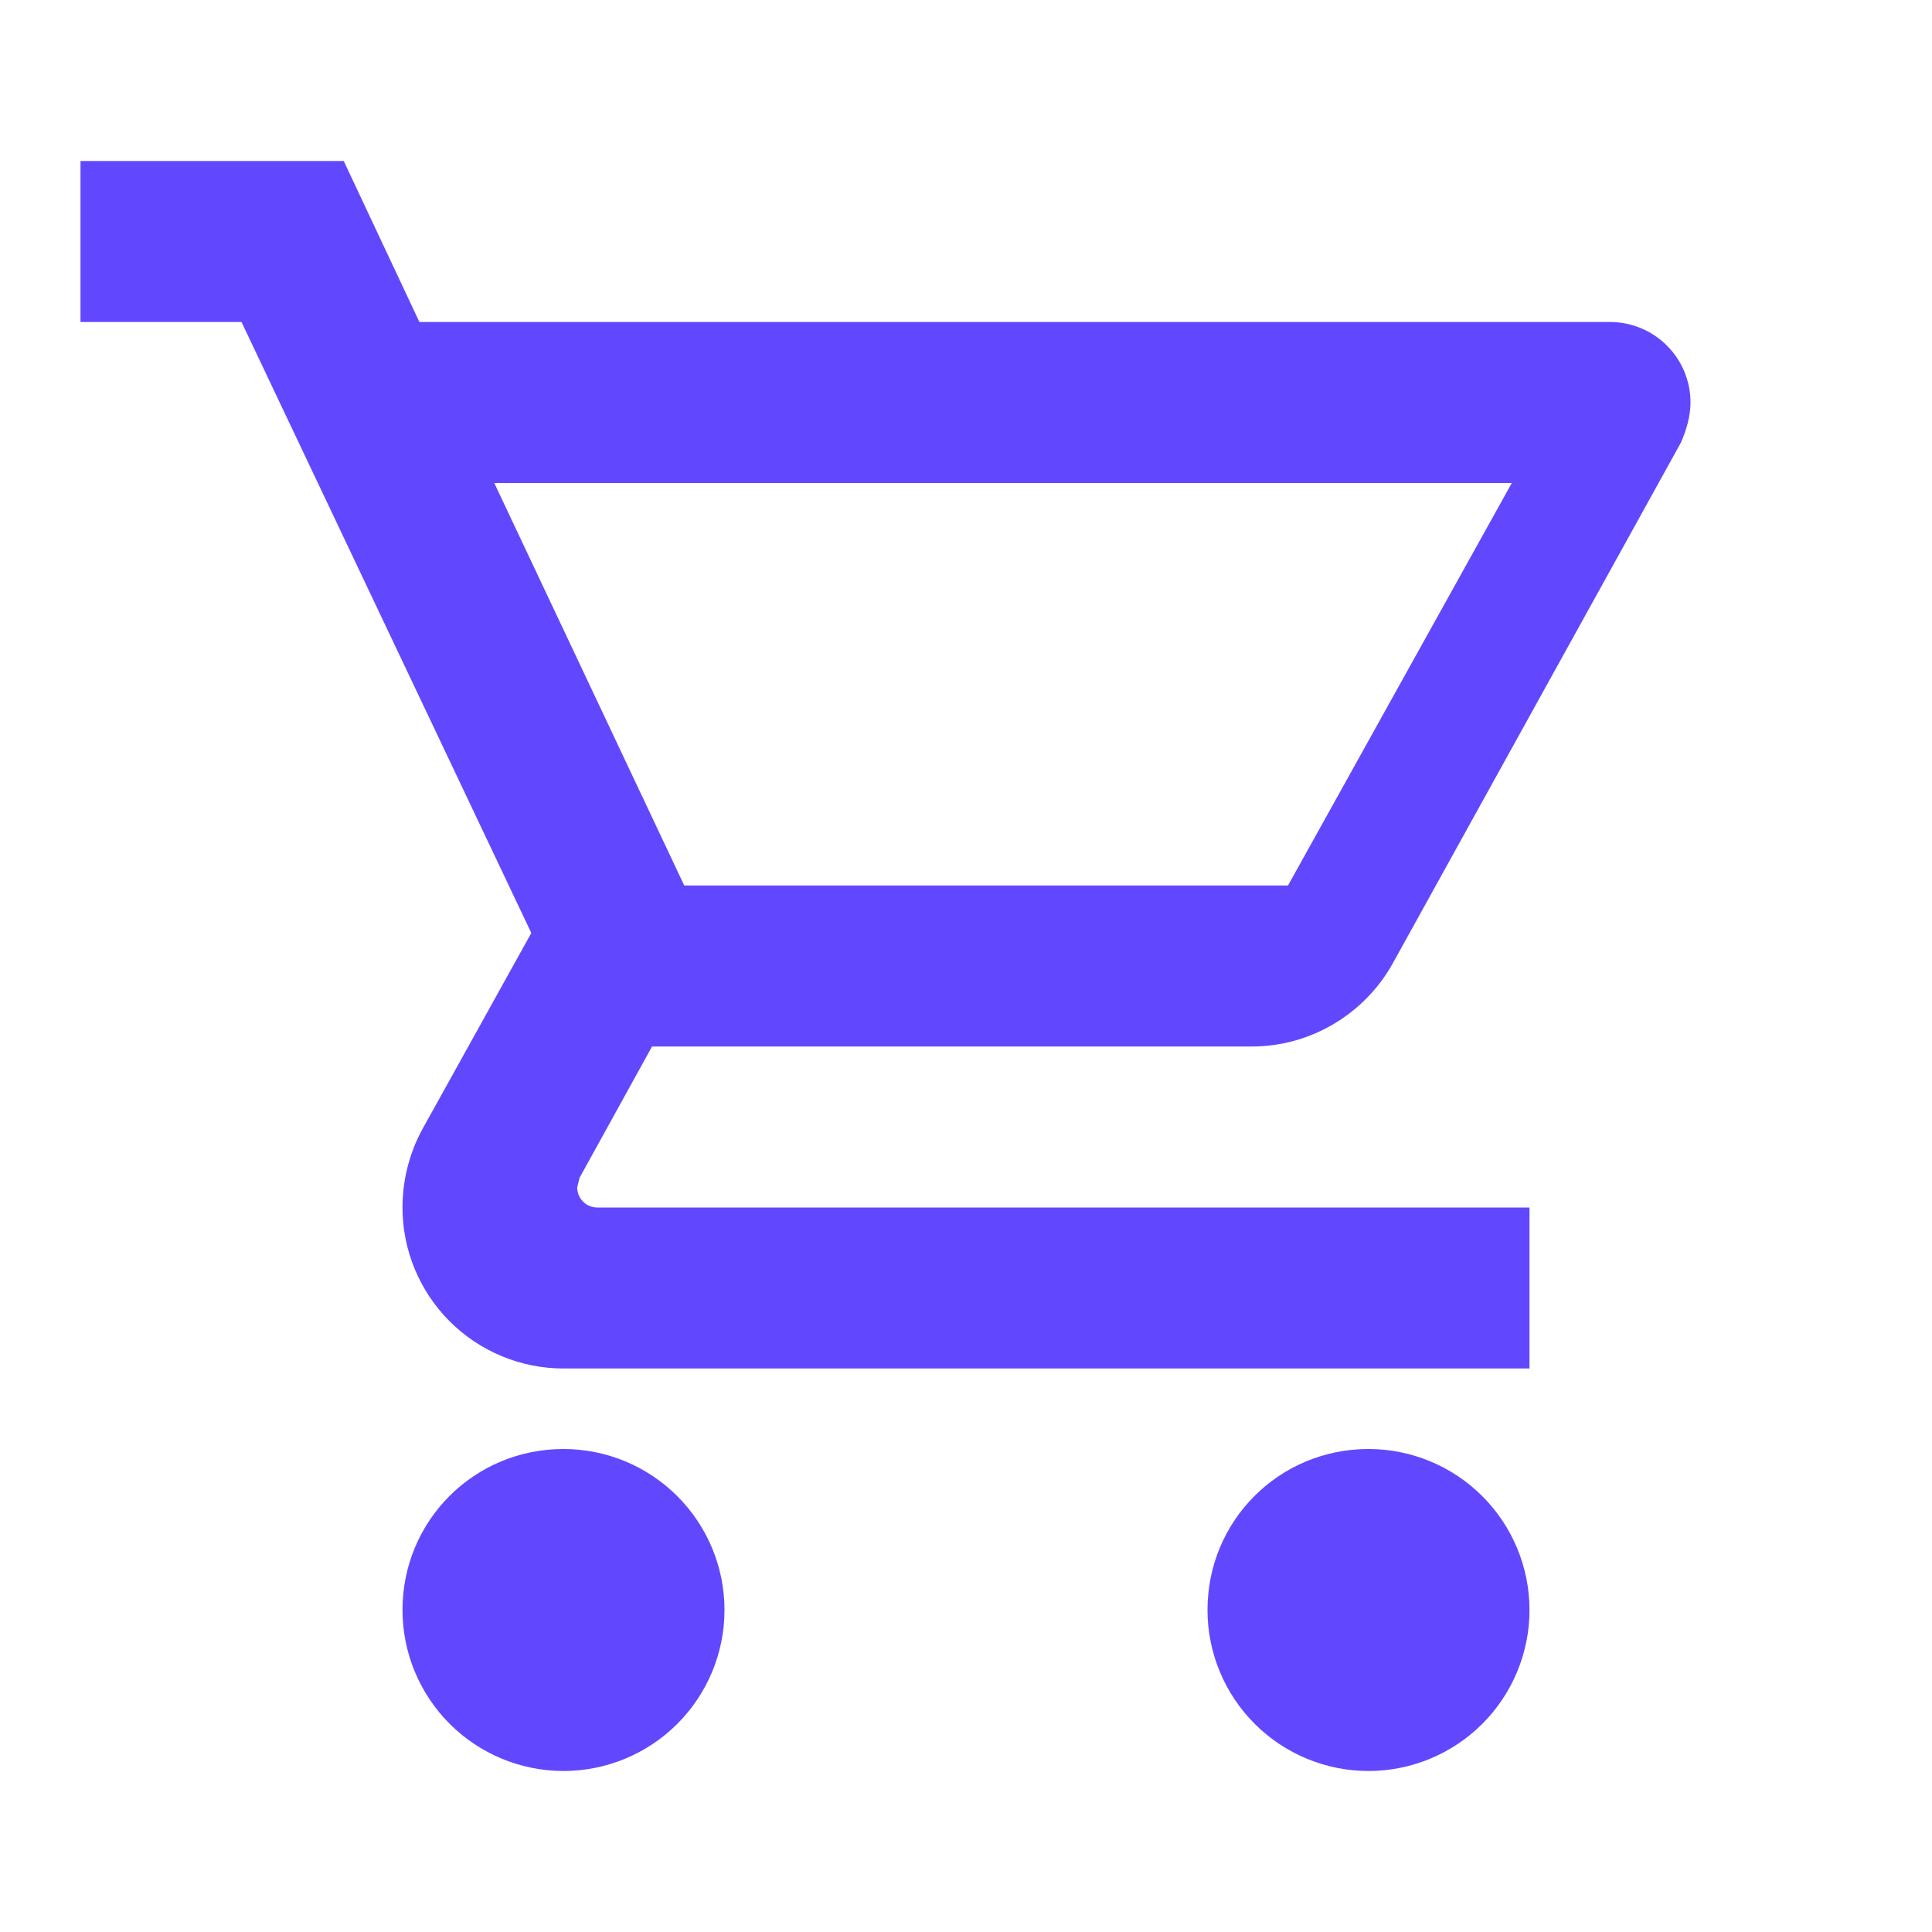
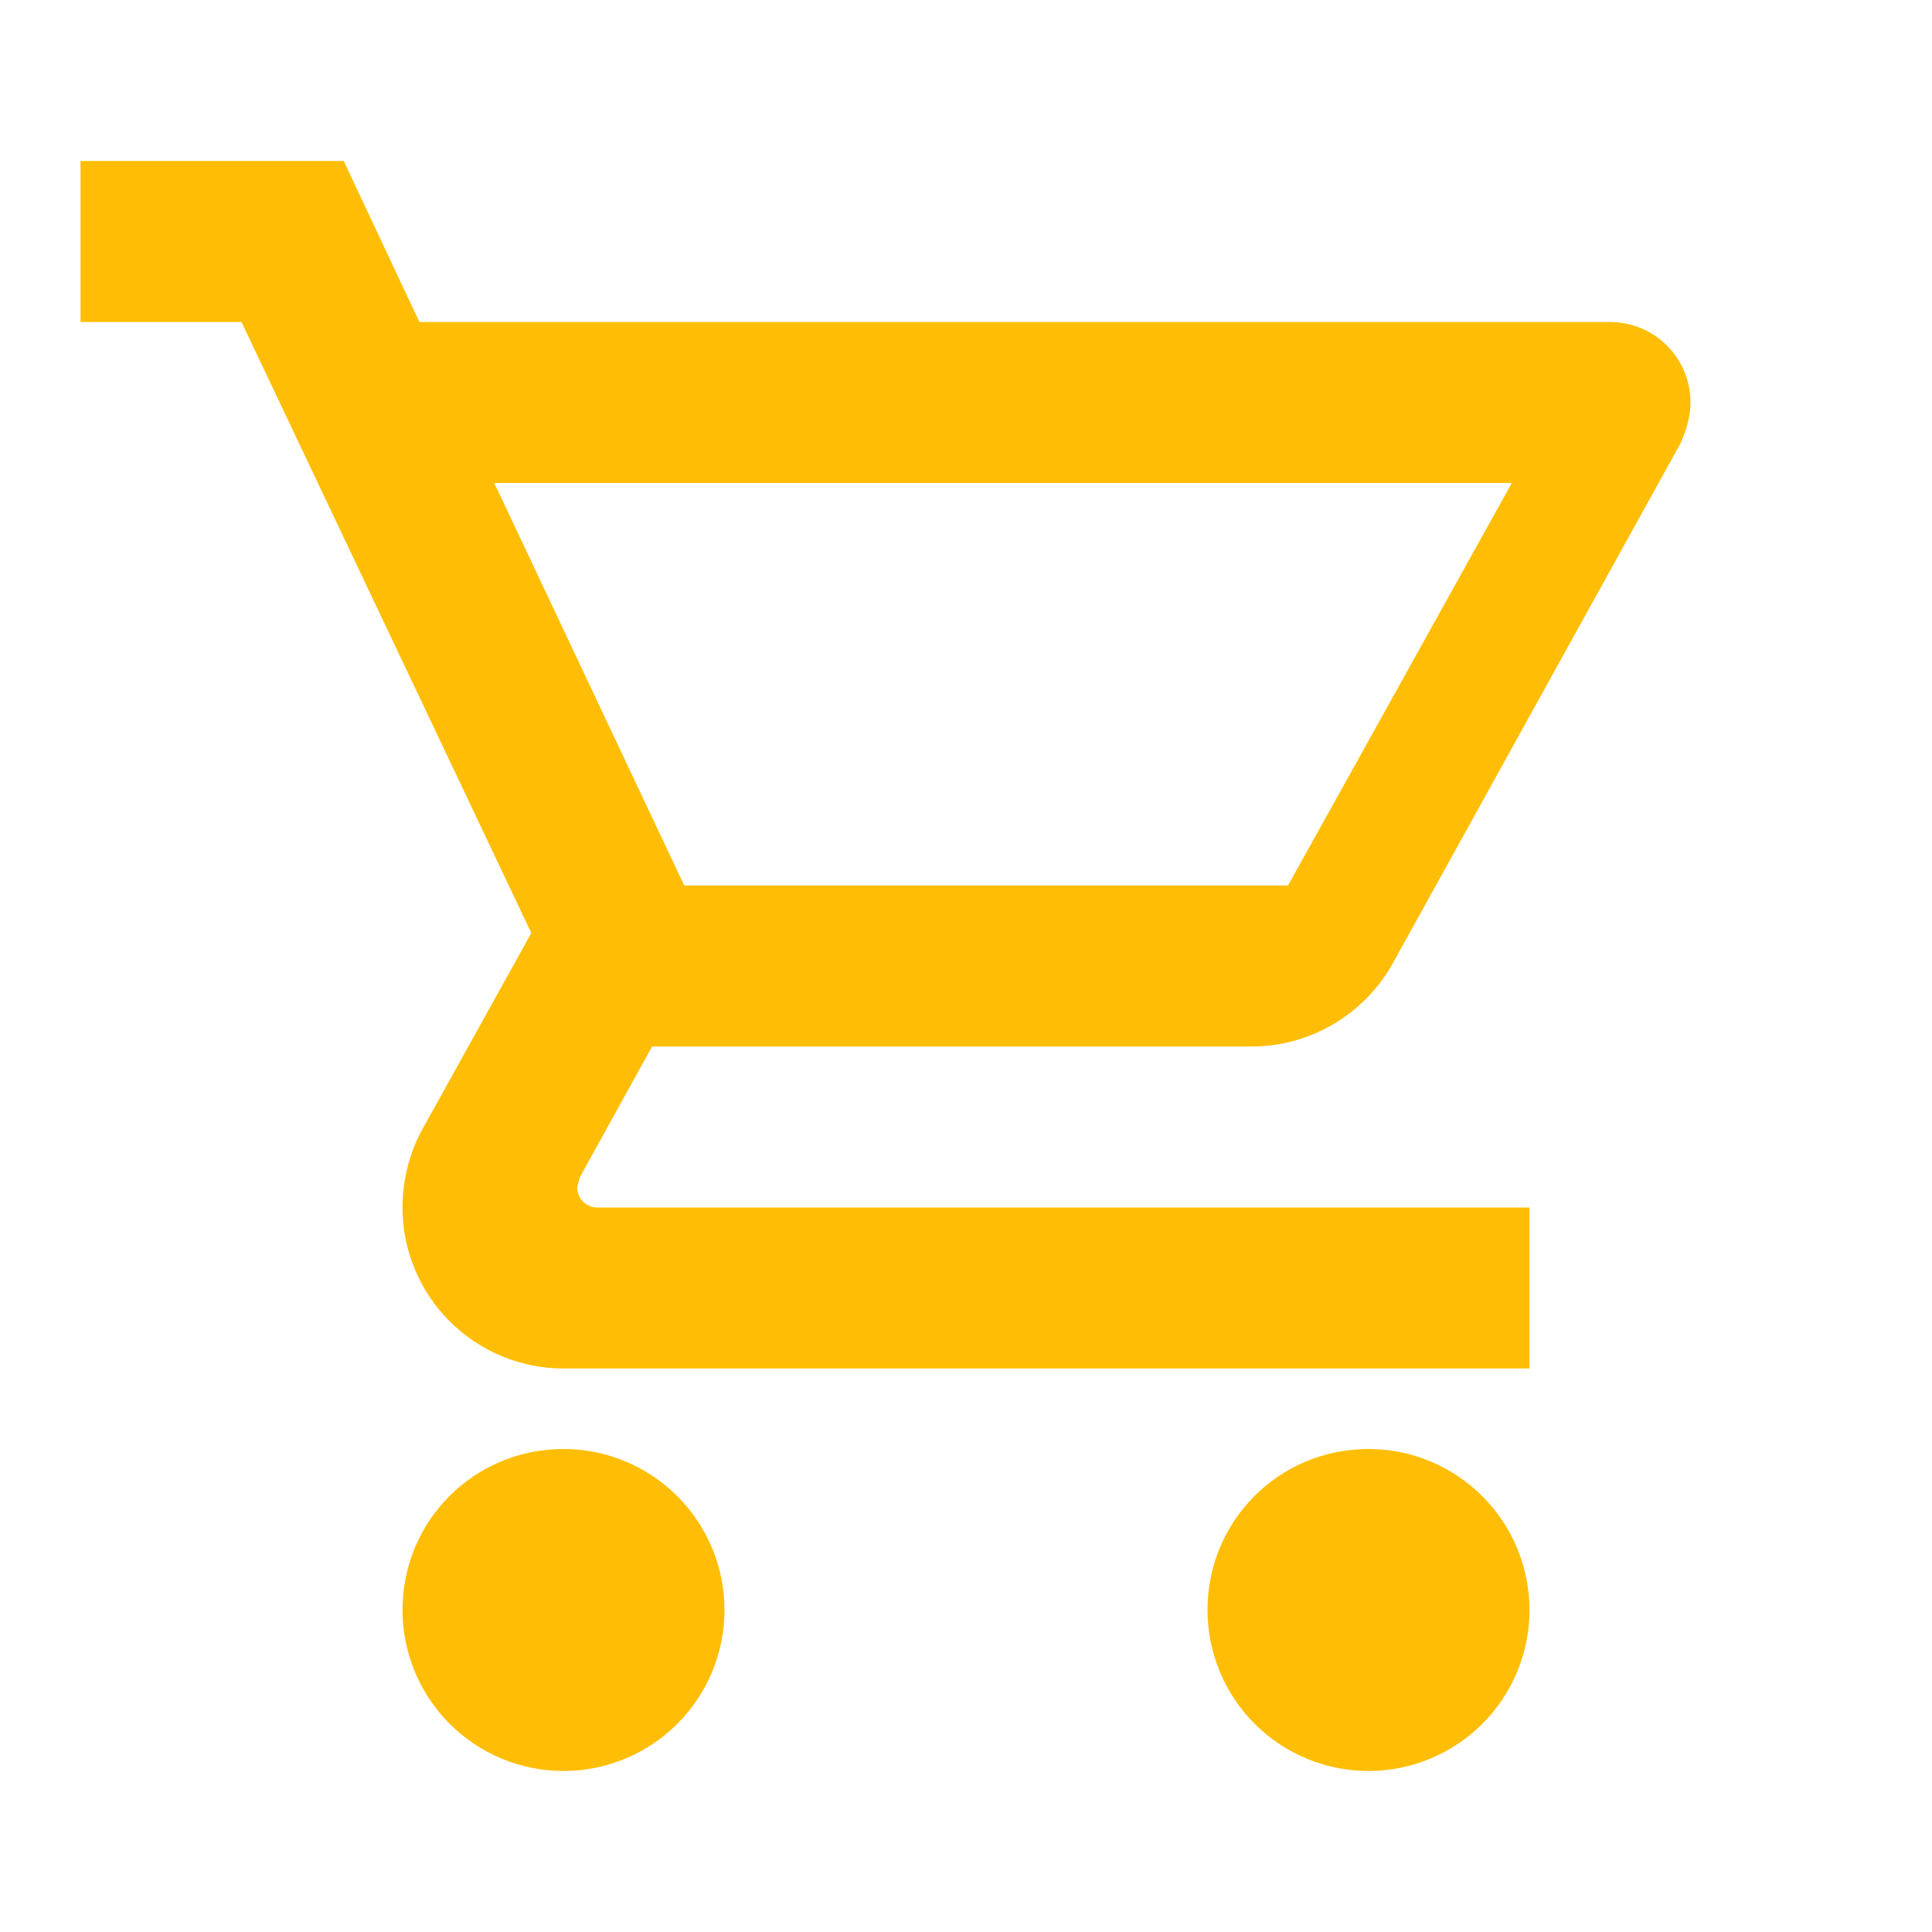
<svg xmlns="http://www.w3.org/2000/svg" width="24" height="24" viewBox="0 0 24 24" fill="none">
-   <path d="M17 18C17.53 18 18.039 18.211 18.414 18.586C18.789 18.961 19 19.47 19 20C19 20.53 18.789 21.039 18.414 21.414C18.039 21.789 17.53 22 17 22C16.47 22 15.961 21.789 15.586 21.414C15.211 21.039 15 20.53 15 20C15 18.89 15.89 18 17 18ZM1 2H4.27L5.21 4H20C20.265 4 20.52 4.105 20.707 4.293C20.895 4.48 21 4.735 21 5C21 5.17 20.95 5.34 20.88 5.5L17.3 11.97C16.96 12.58 16.3 13 15.55 13H8.1L7.2 14.63L7.17 14.75C7.17 14.816 7.196 14.88 7.243 14.927C7.29 14.974 7.354 15 7.42 15H19V17H7C6.47 17 5.961 16.789 5.586 16.414C5.211 16.039 5 15.53 5 15C5 14.65 5.09 14.32 5.24 14.04L6.6 11.59L3 4H1V2ZM7 18C7.53 18 8.039 18.211 8.414 18.586C8.789 18.961 9 19.47 9 20C9 20.53 8.789 21.039 8.414 21.414C8.039 21.789 7.53 22 7 22C6.47 22 5.961 21.789 5.586 21.414C5.211 21.039 5 20.53 5 20C5 18.89 5.89 18 7 18ZM16 11L18.78 6H6.14L8.5 11H16Z" fill="#6148FF" />
+   <path d="M17 18C17.53 18 18.039 18.211 18.414 18.586C18.789 18.961 19 19.47 19 20C19 20.53 18.789 21.039 18.414 21.414C18.039 21.789 17.53 22 17 22C16.47 22 15.961 21.789 15.586 21.414C15.211 21.039 15 20.53 15 20C15 18.89 15.89 18 17 18ZM1 2H4.27L5.21 4H20C20.265 4 20.52 4.105 20.707 4.293C20.895 4.48 21 4.735 21 5C21 5.17 20.95 5.34 20.88 5.5L17.3 11.97C16.96 12.58 16.3 13 15.55 13H8.1L7.2 14.63L7.17 14.75C7.17 14.816 7.196 14.88 7.243 14.927C7.29 14.974 7.354 15 7.42 15H19V17H7C6.47 17 5.961 16.789 5.586 16.414C5.211 16.039 5 15.53 5 15C5 14.65 5.09 14.32 5.24 14.04L6.6 11.59L3 4H1V2ZM7 18C7.53 18 8.039 18.211 8.414 18.586C8.789 18.961 9 19.47 9 20C9 20.53 8.789 21.039 8.414 21.414C8.039 21.789 7.53 22 7 22C6.47 22 5.961 21.789 5.586 21.414C5.211 21.039 5 20.53 5 20C5 18.89 5.89 18 7 18ZM16 11L18.78 6H6.14L8.5 11H16Z" fill="#FFBE05" />
</svg>
